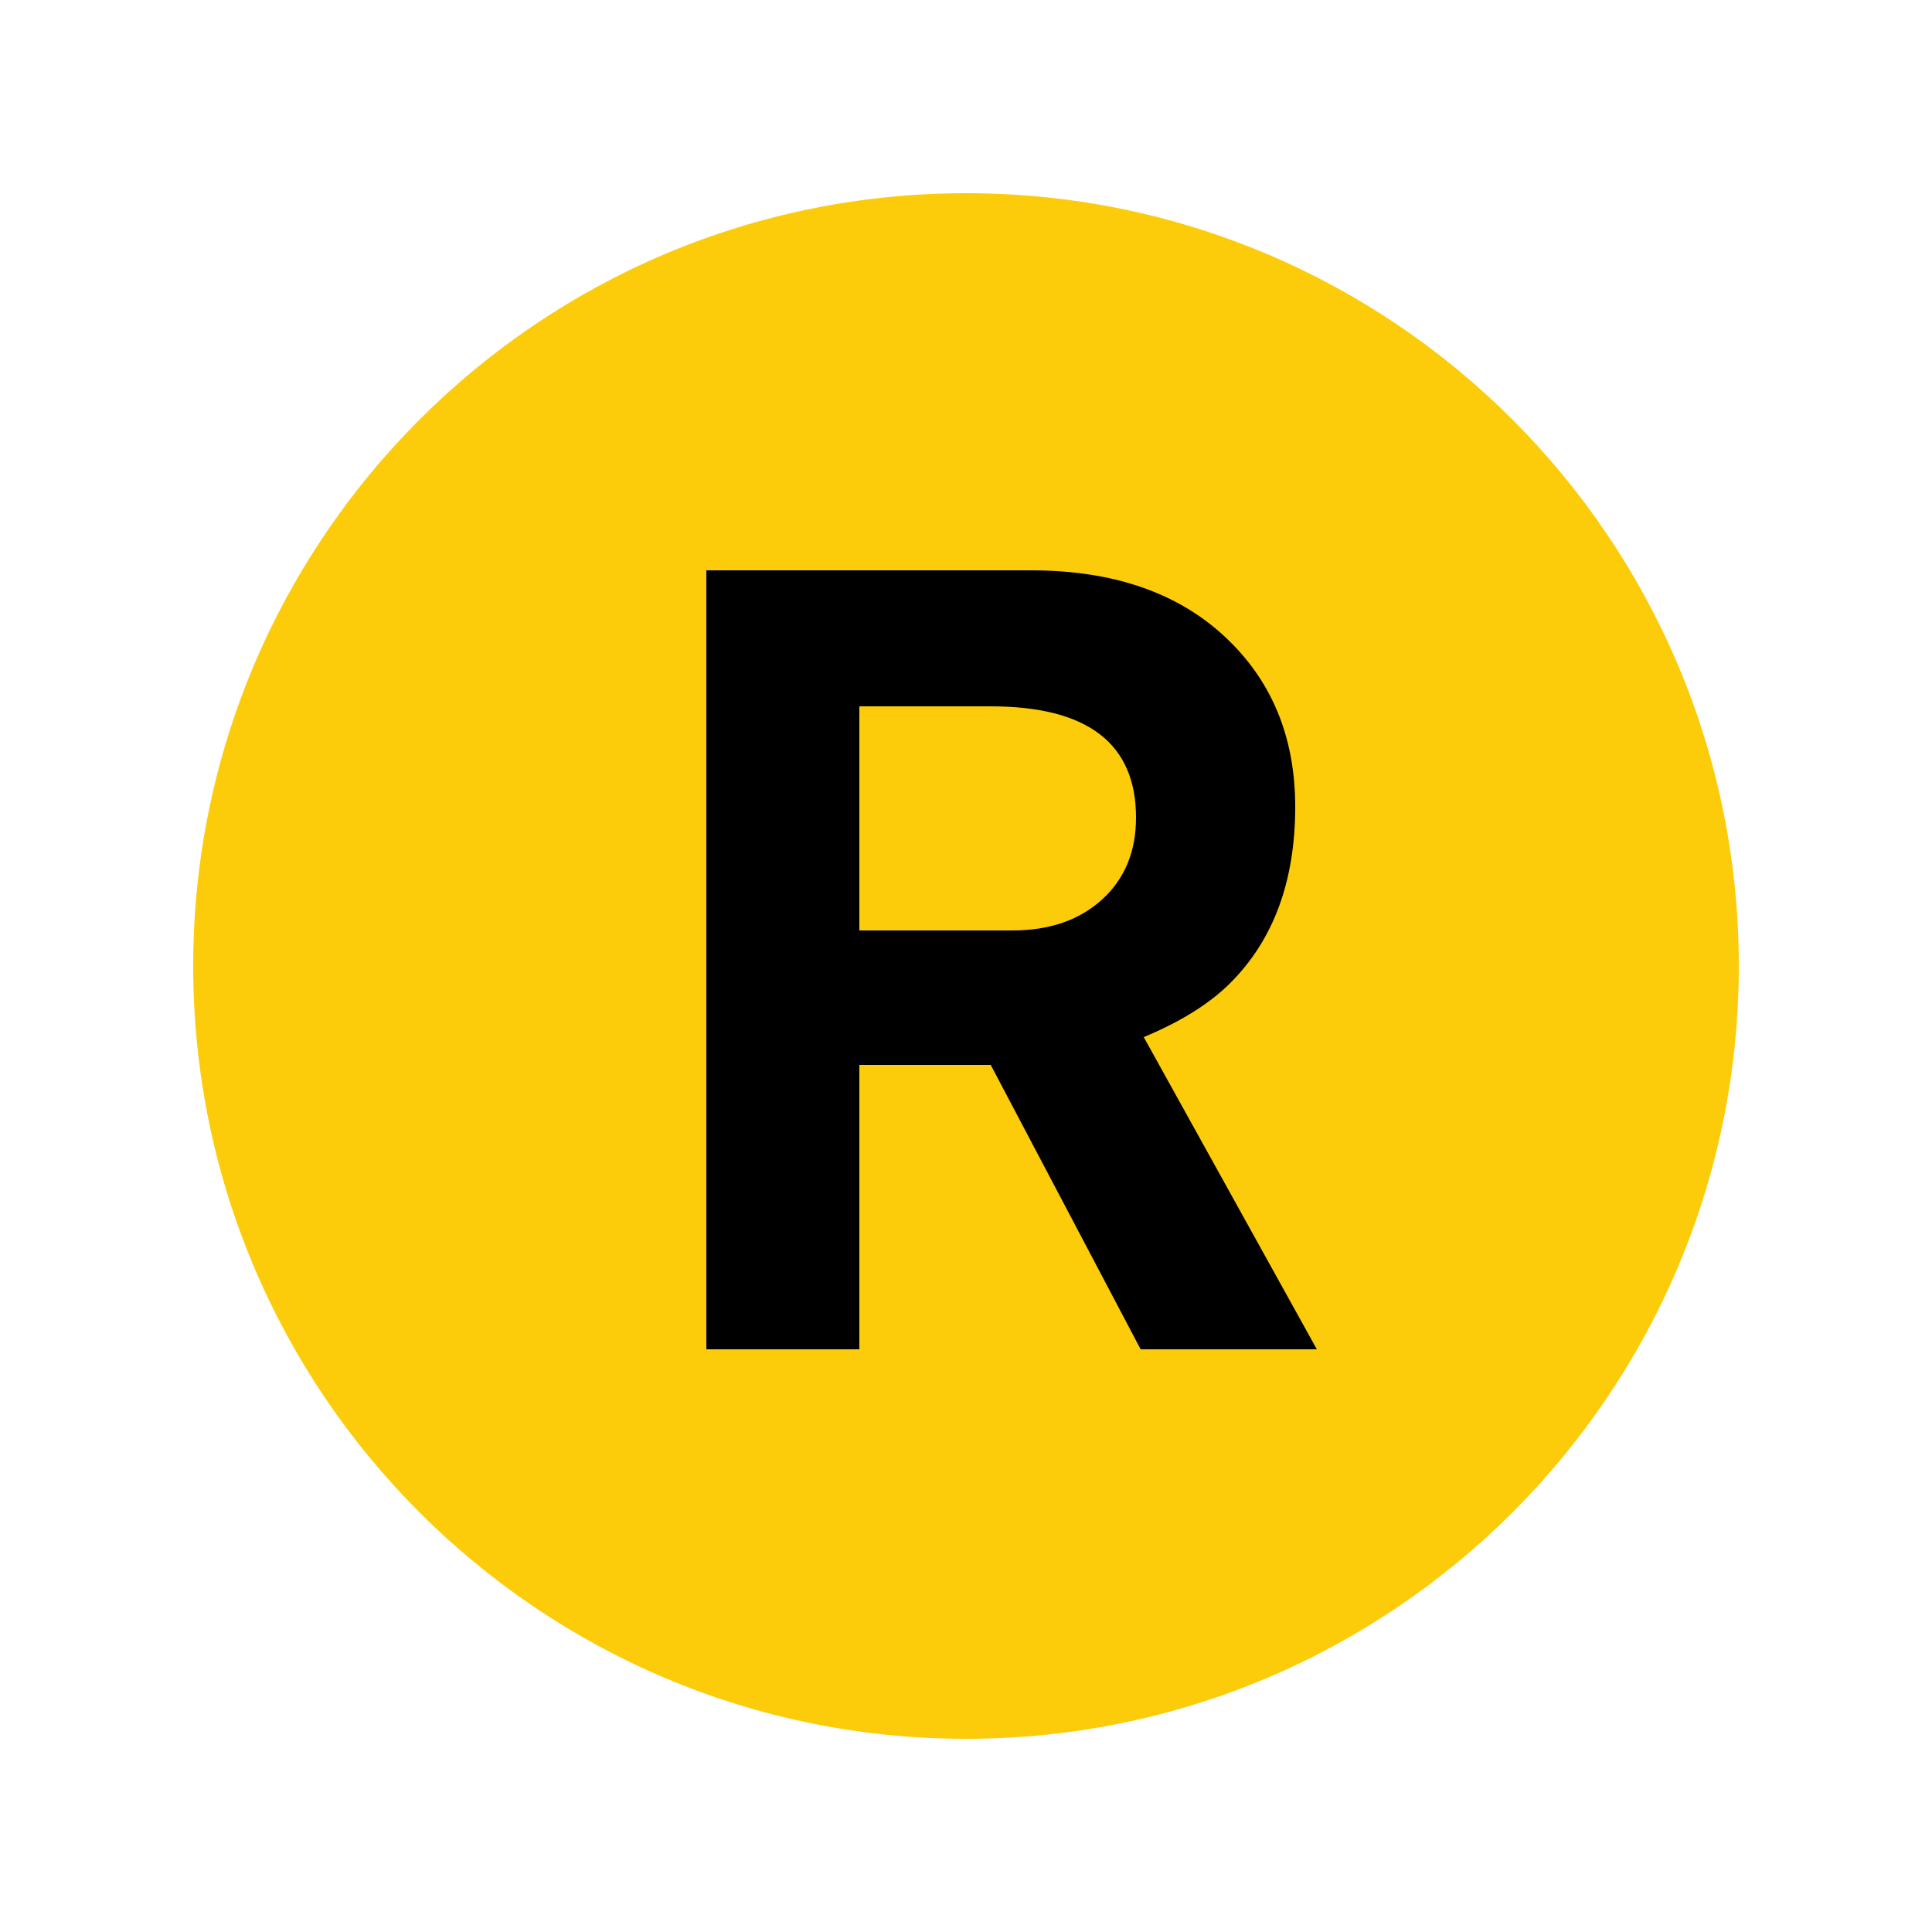
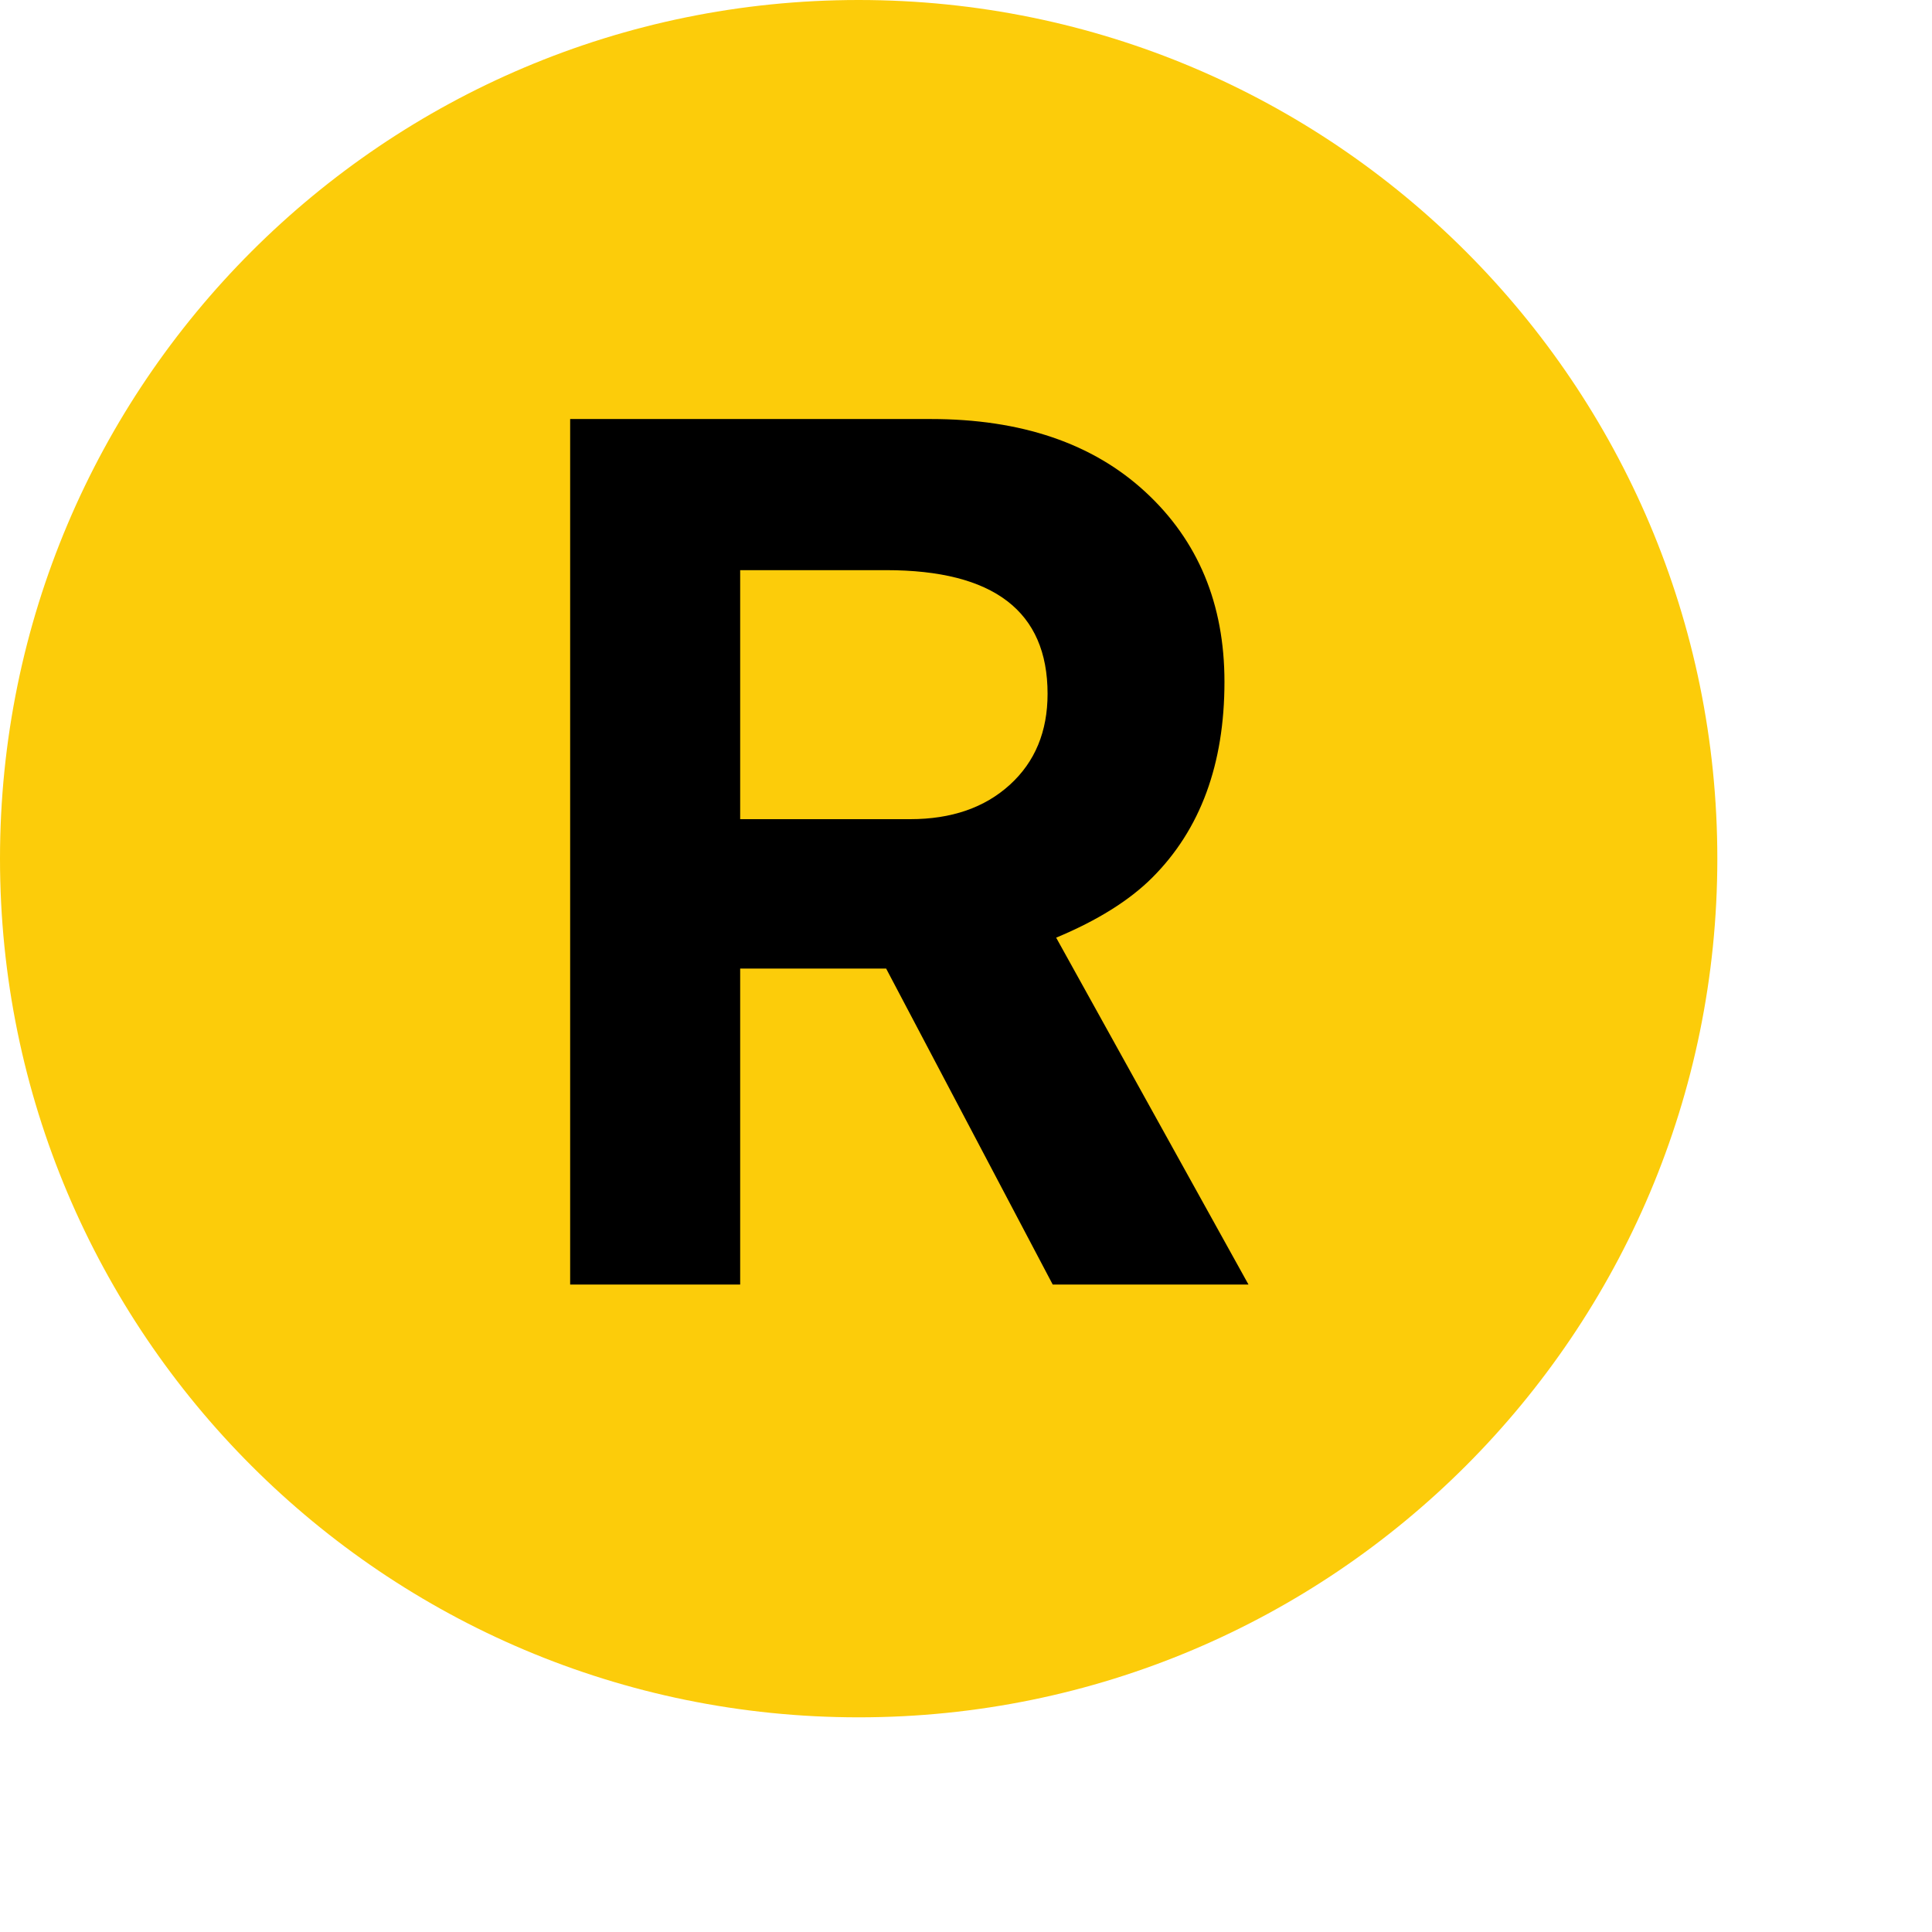
- <svg xmlns="http://www.w3.org/2000/svg" width="250px" height="250px" viewBox="0 0 125 125">
+ <svg xmlns="http://www.w3.org/2000/svg" width="250px" height="250px" viewBox="12.5 12.5 112.5 112.5">
  <circle cx="62.5" cy="62.5" r="50" fill="#FCCC0A" />
  <path d="M85.2,87.3L74,67.1c2.4-1,4.267-2.167,5.6-3.5c2.8-2.8,4.2-6.6,4.2-11.4c0-4.533-1.533-8.217-4.6-11.05c-3.067-2.833-7.233-4.25-12.5-4.25h-21v50.4h9.9V68.9h8.5l9.7,18.4H85.2zM73.5,52.9c0,2.2-0.733,3.967-2.2,5.3c-1.467,1.333-3.4,2-5.8,2h-9.9V45.7h8.5C70.367,45.7,73.5,48.1,73.5,52.9z" />
</svg>
